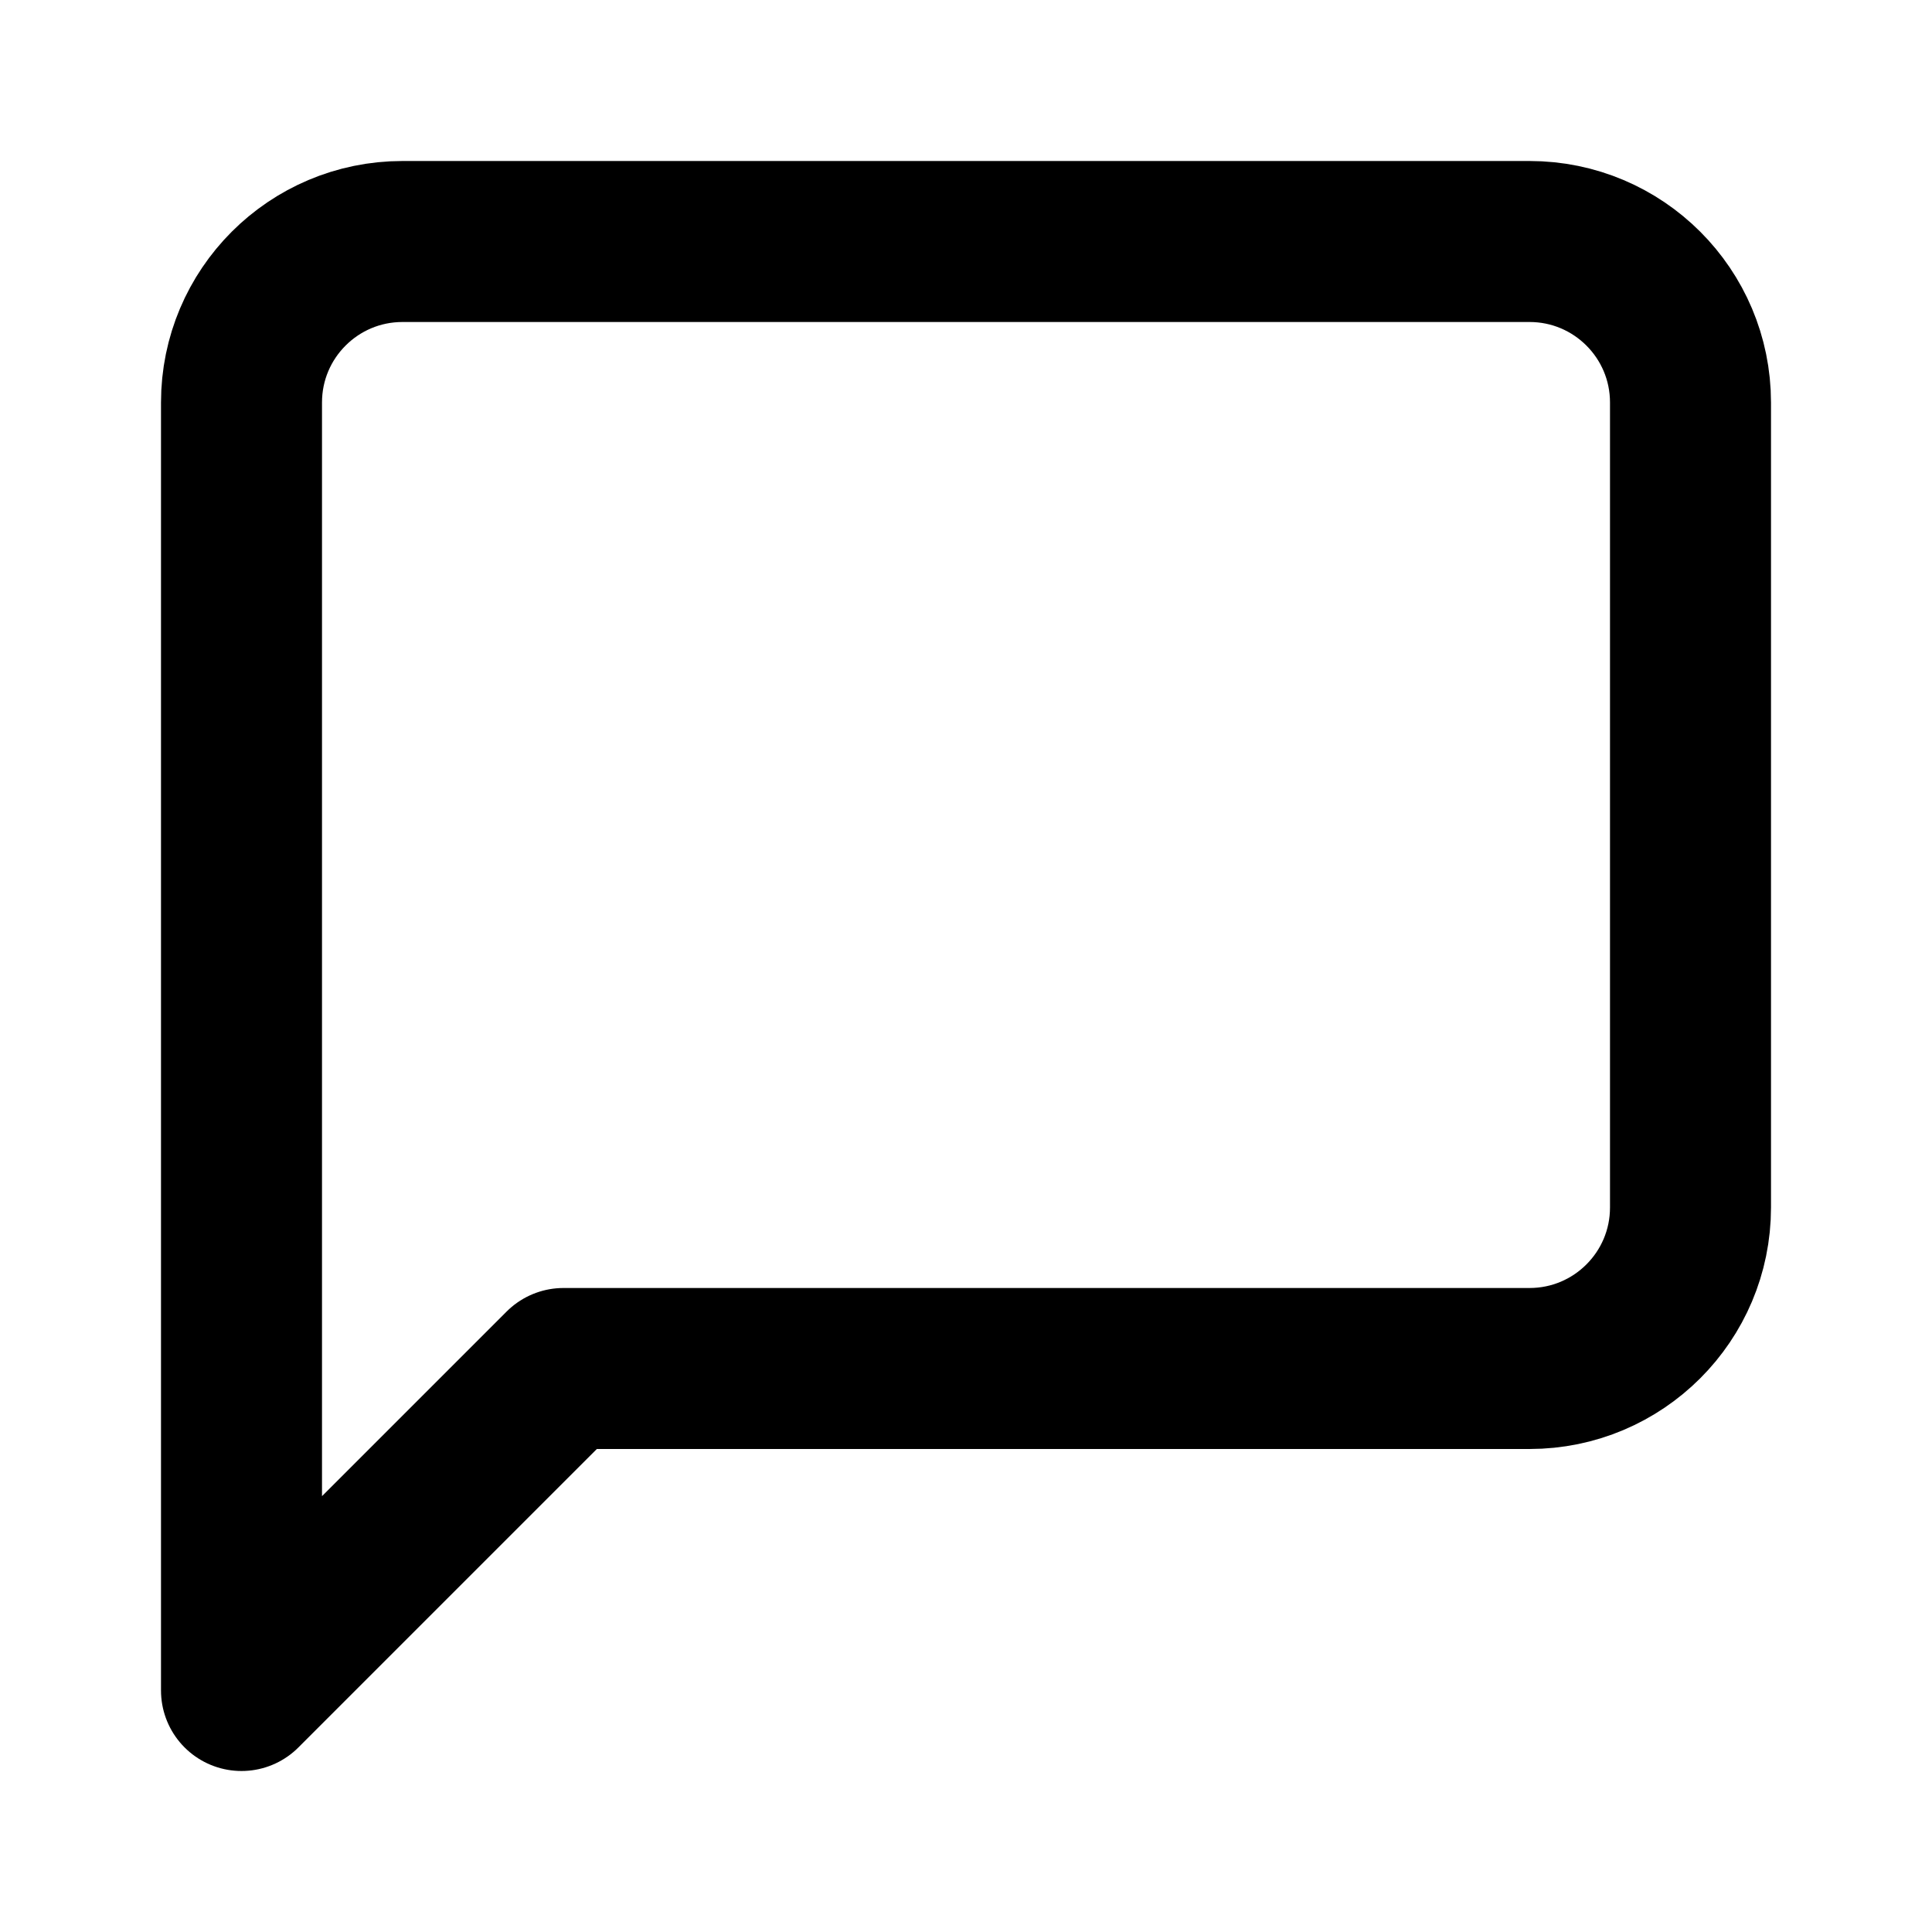
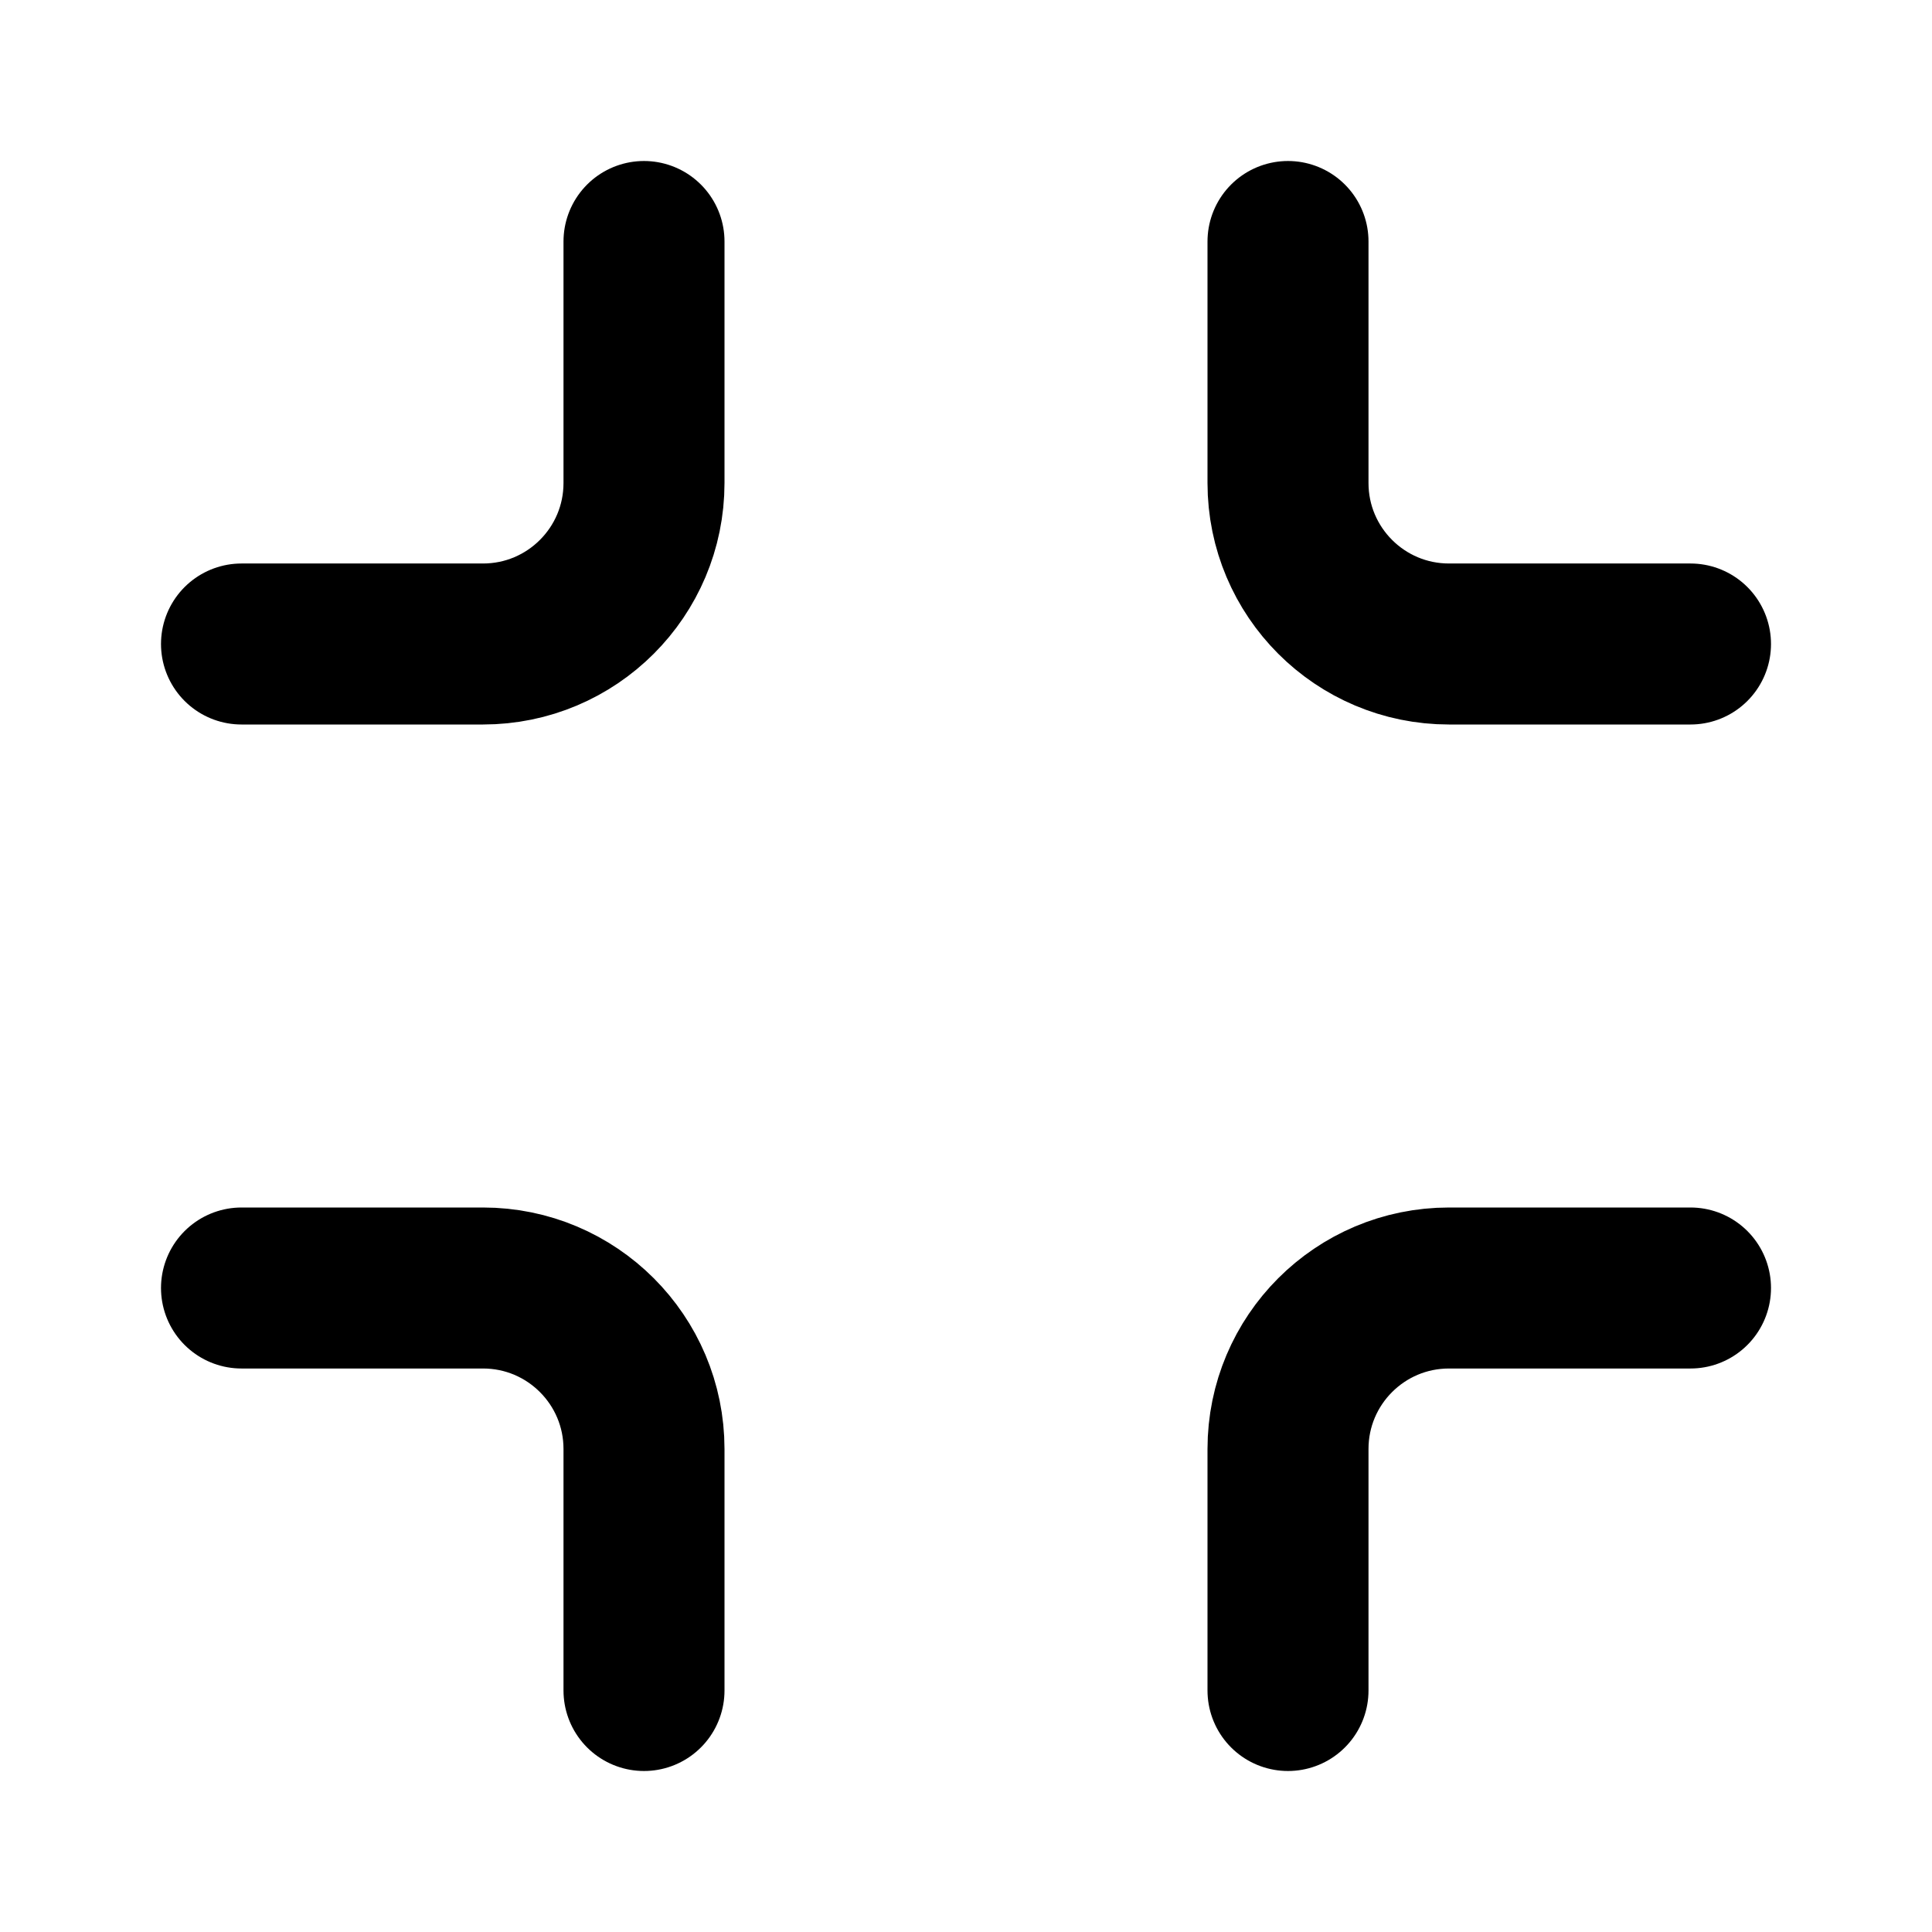
- <svg xmlns="http://www.w3.org/2000/svg" class="lucide lucide-message-square" width="24" height="24" viewBox="0 0 24 24" fill="none" stroke="currentColor" stroke-width="2" stroke-linecap="round" stroke-linejoin="round">
-   <path d="M21 15a2 2 0 0 1-2 2H7l-4 4V5a2 2 0 0 1 2-2h14a2 2 0 0 1 2 2z" />
+ <svg xmlns="http://www.w3.org/2000/svg" class="lucide lucide-minimize" width="24" height="24" viewBox="0 0 24 24" fill="none" stroke="currentColor" stroke-width="2" stroke-linecap="round" stroke-linejoin="round">
+   <path d="M8 3v3a2 2 0 0 1-2 2H3" />
+   <path d="M21 8h-3a2 2 0 0 1-2-2V3" />
+   <path d="M3 16h3a2 2 0 0 1 2 2v3" />
+   <path d="M16 21v-3a2 2 0 0 1 2-2h3" />
</svg>
